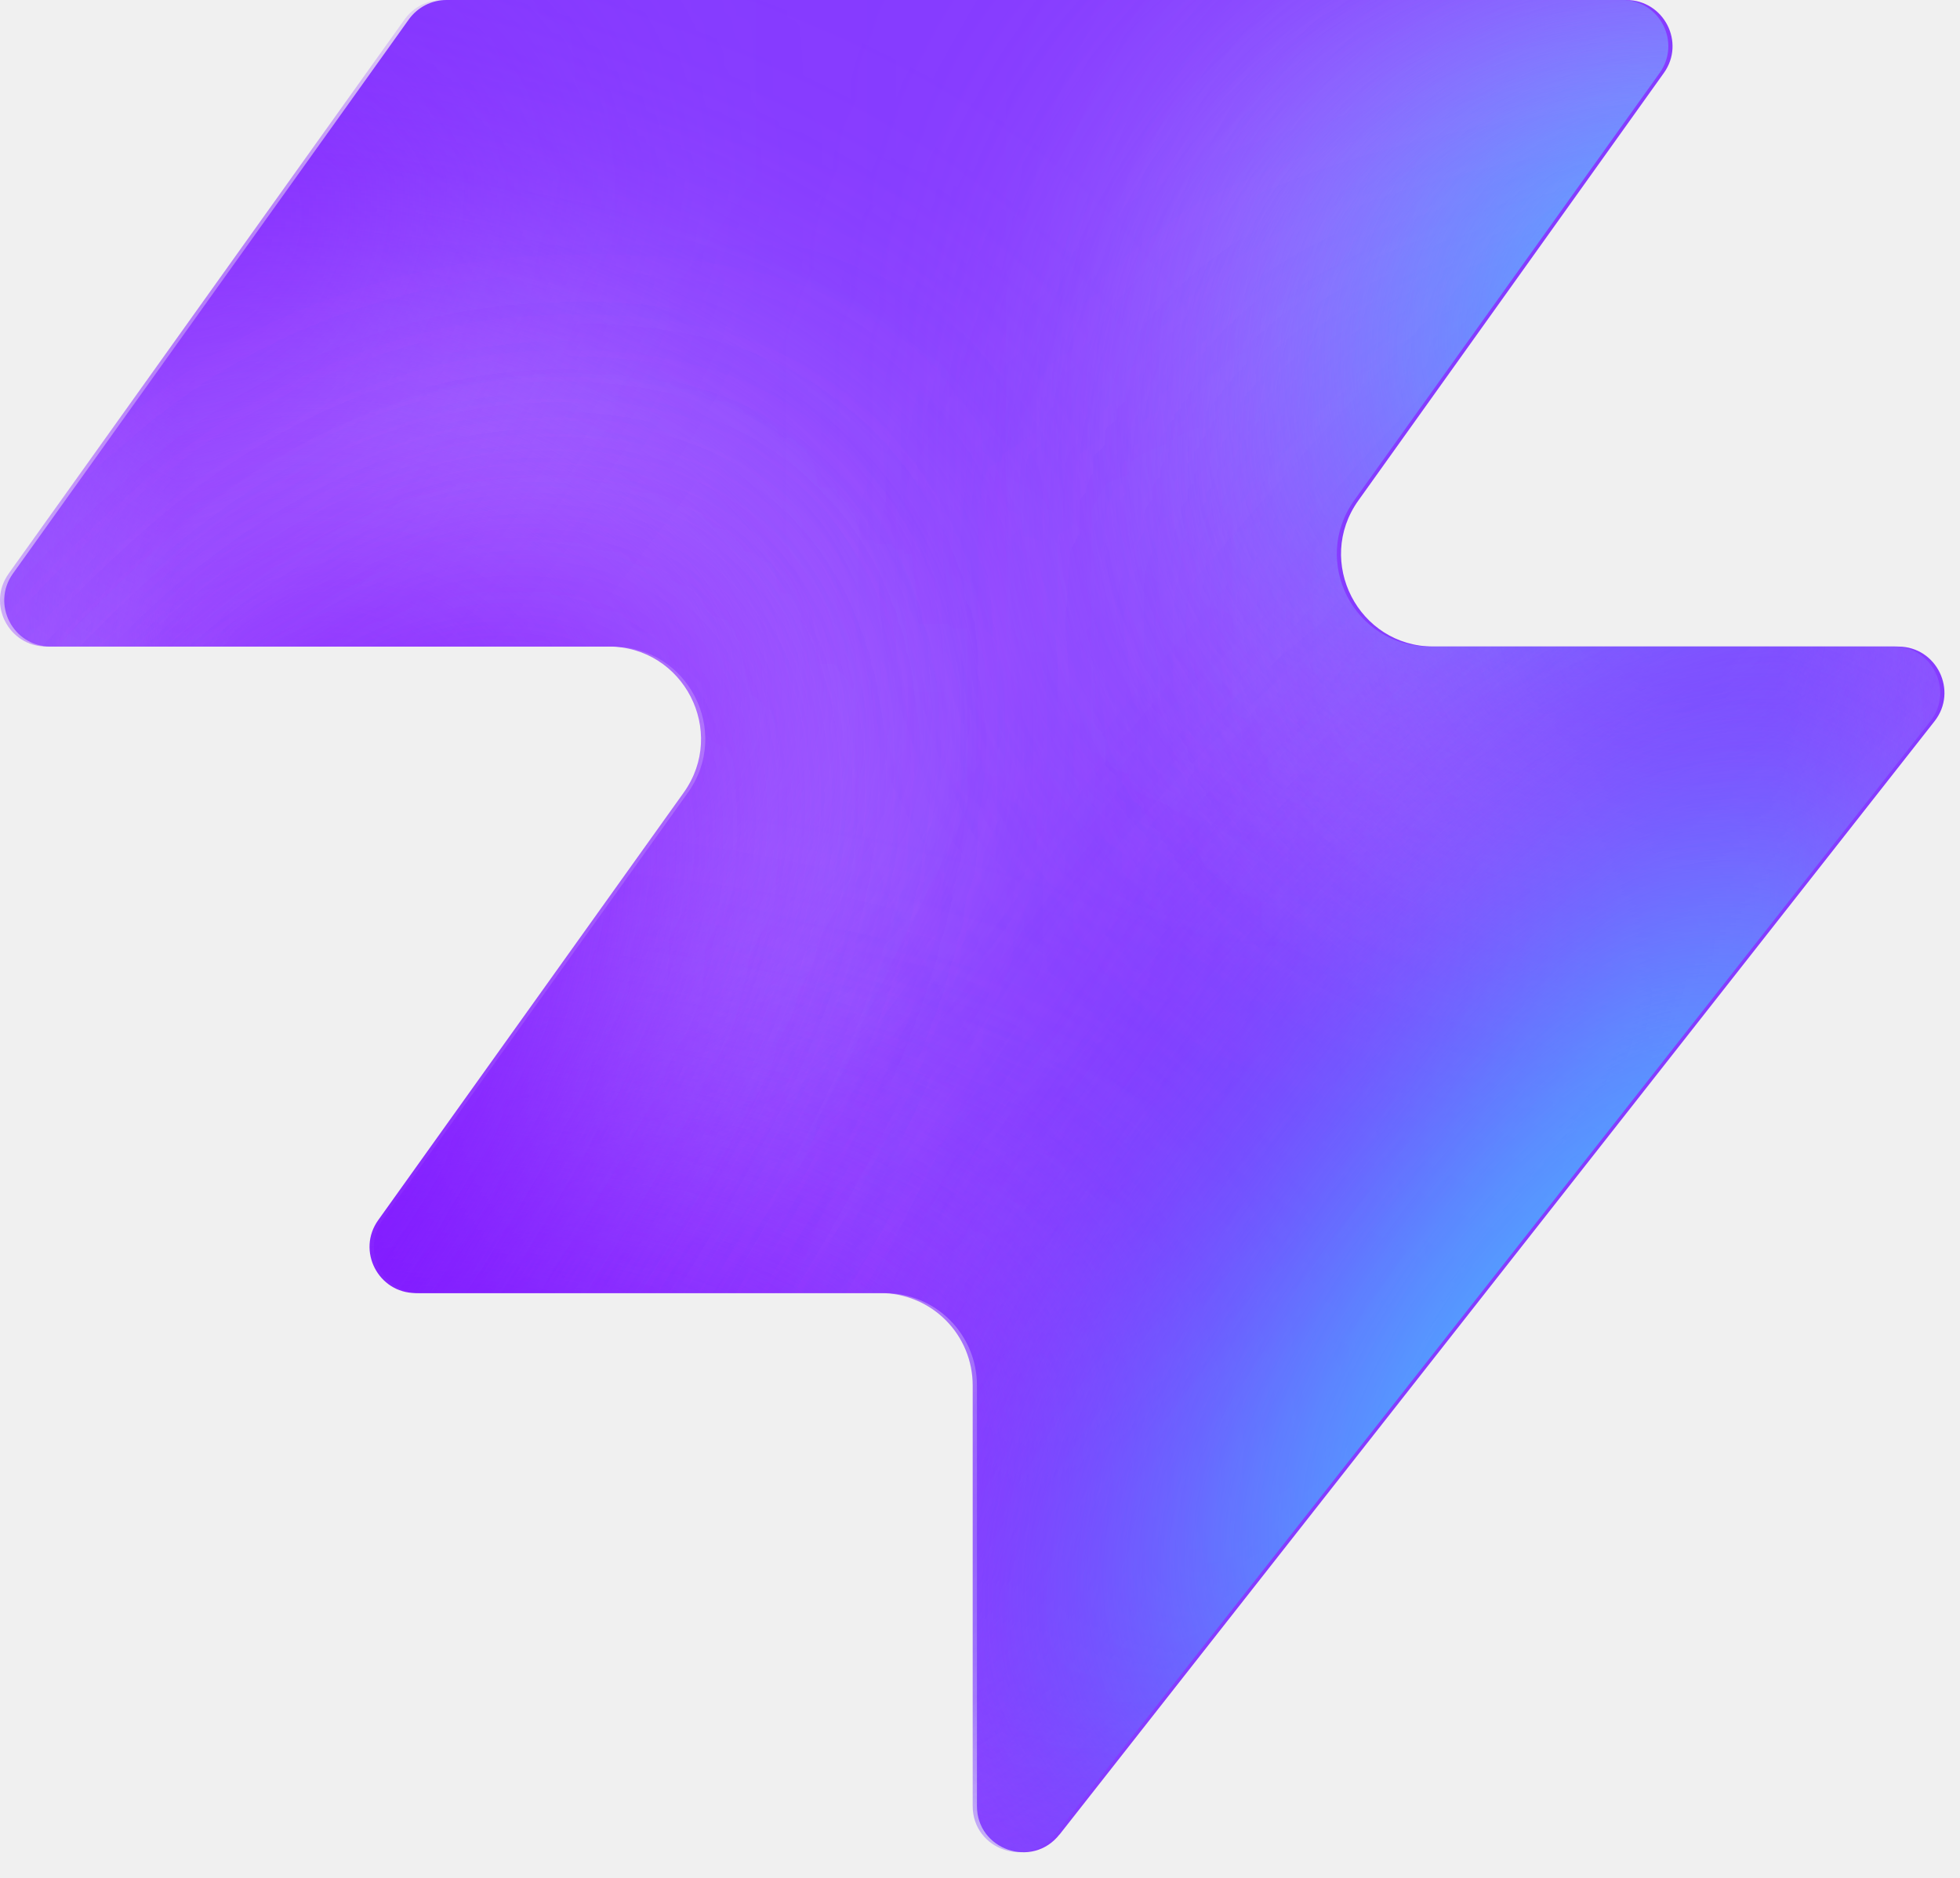
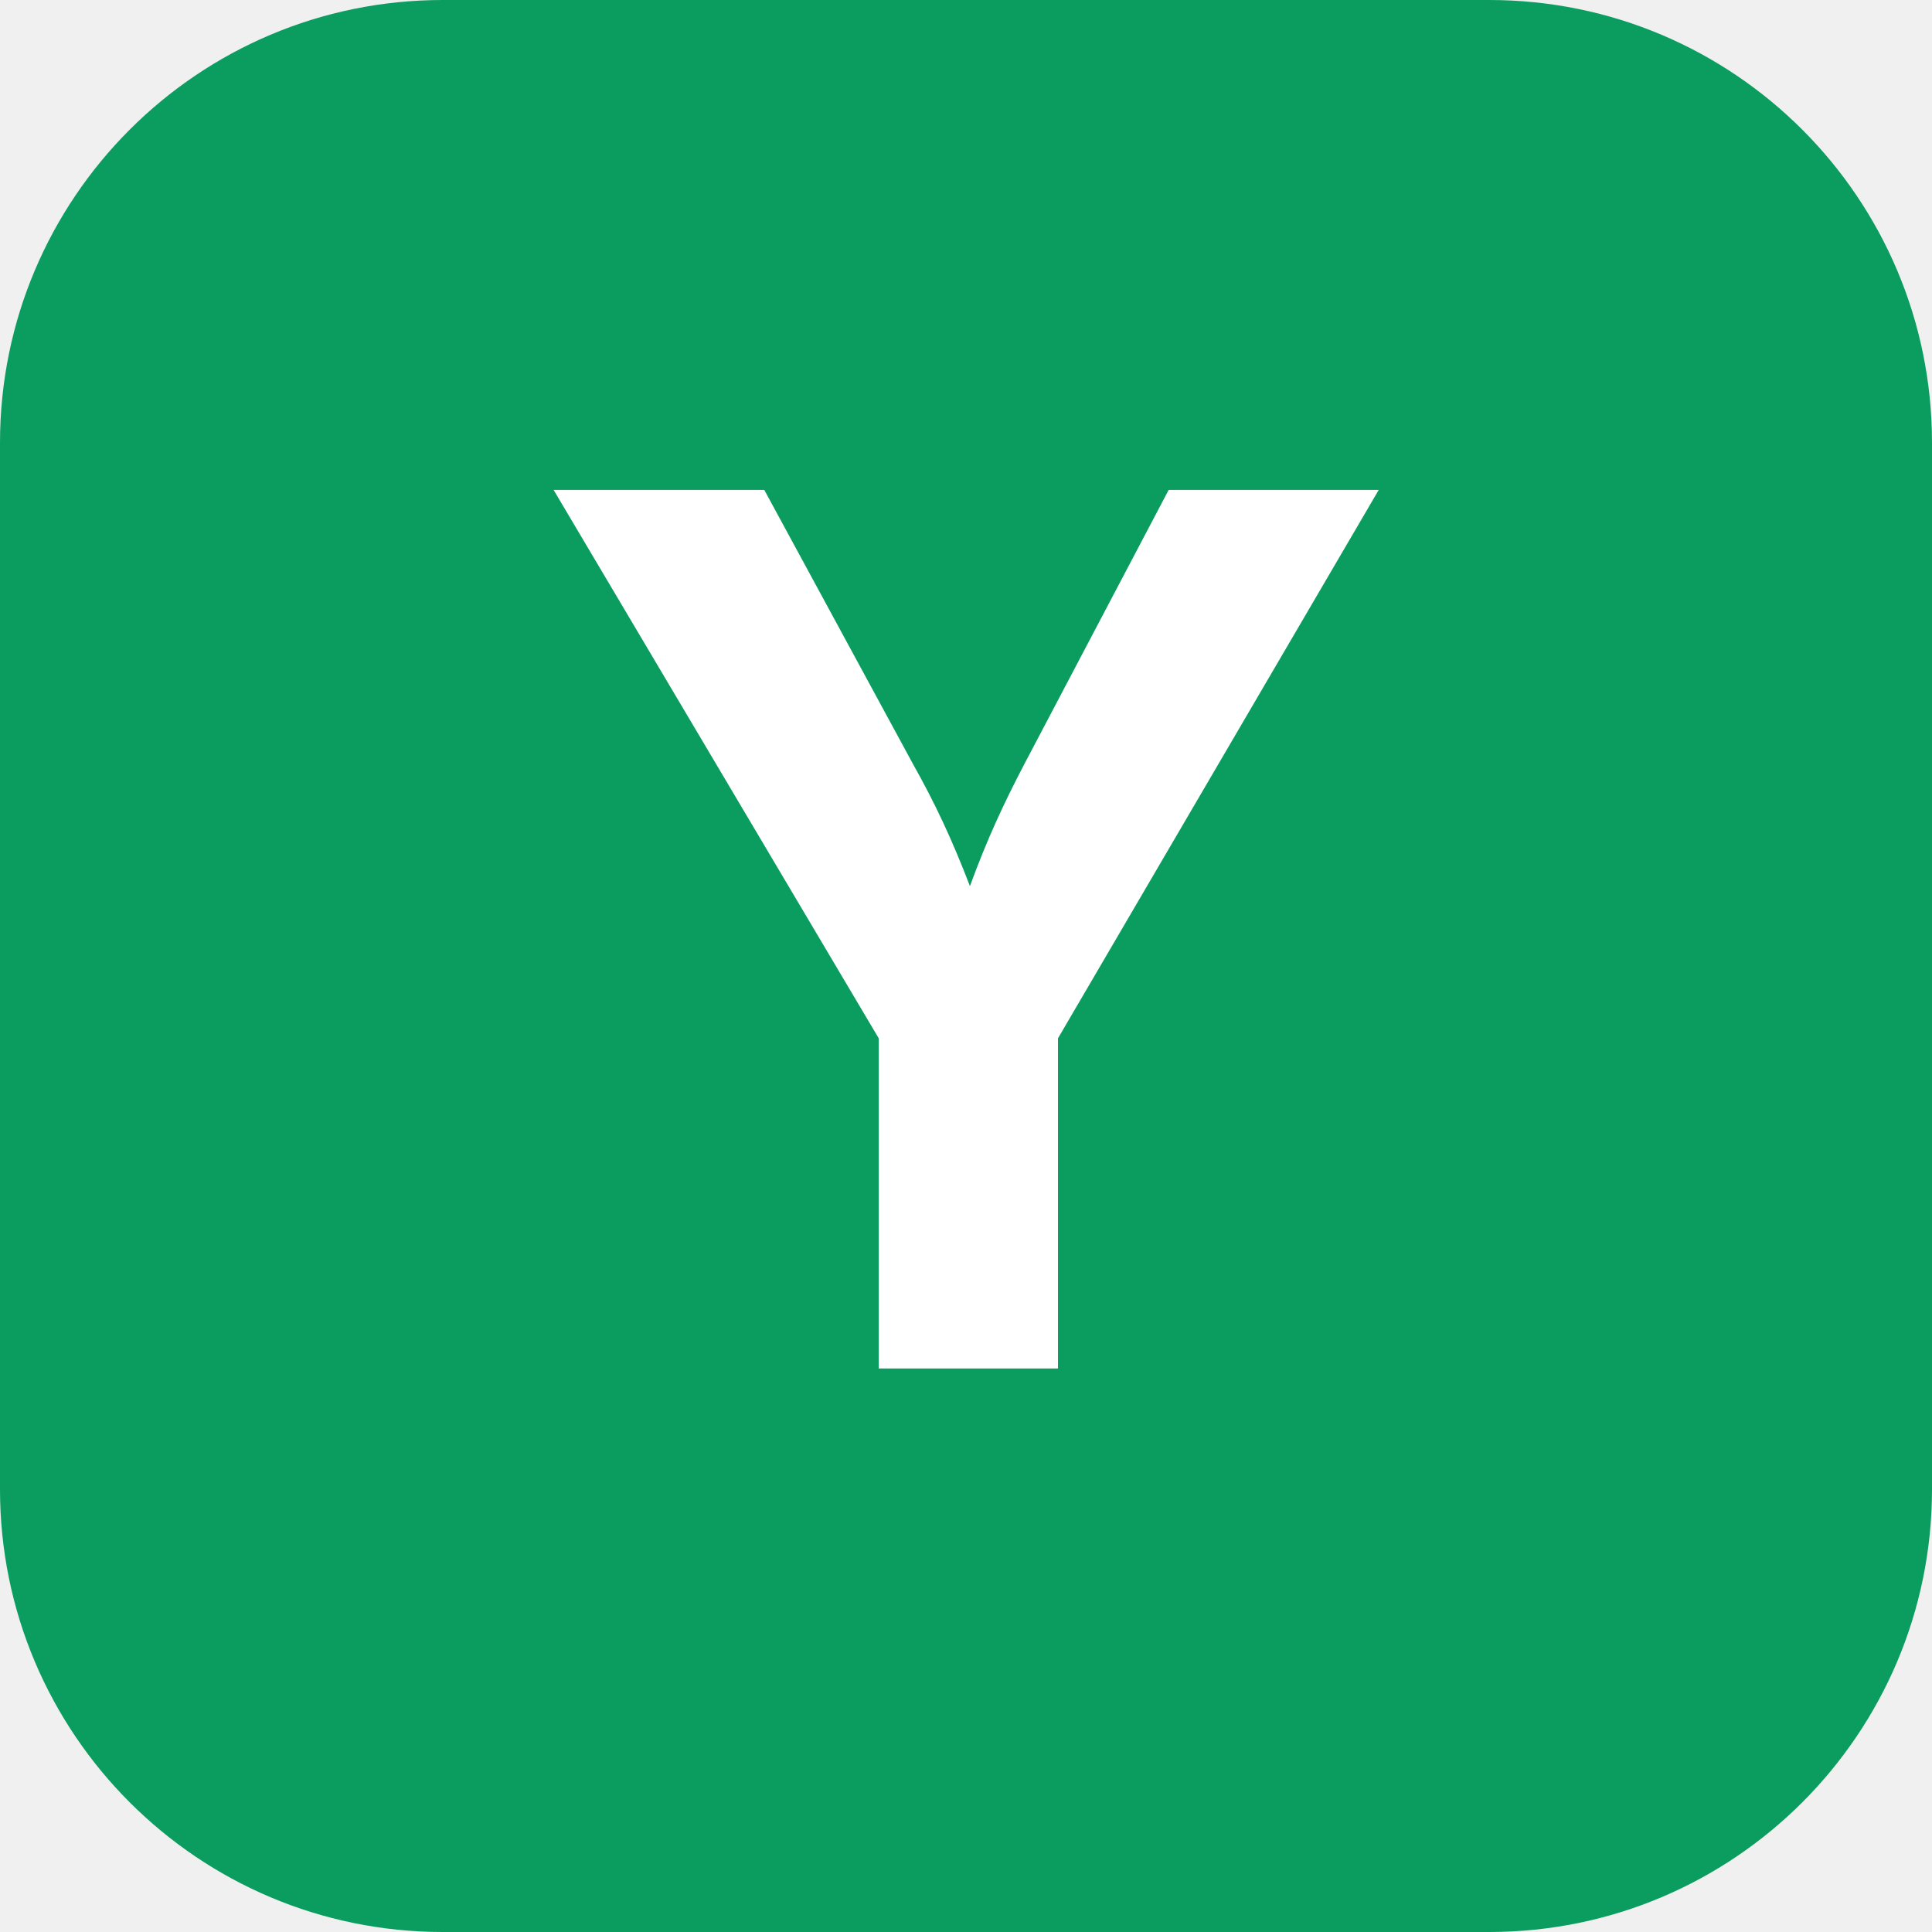
- <svg xmlns="http://www.w3.org/2000/svg" width="48" height="46" fill="none" viewBox="0 0 48 46">
-   <path fill="#863bff" d="M25.946 44.938c-.664.845-2.021.375-2.021-.698V33.937a2.26 2.26 0 0 0-2.262-2.262H10.287c-.92 0-1.456-1.04-.92-1.788l7.48-10.471c1.07-1.497 0-3.578-1.842-3.578H1.237c-.92 0-1.456-1.04-.92-1.788L10.013.474c.214-.297.556-.474.92-.474h28.894c.92 0 1.456 1.04.92 1.788l-7.48 10.471c-1.07 1.498 0 3.579 1.842 3.579h11.377c.943 0 1.473 1.088.89 1.83L25.947 44.94z" style="fill:#863bff;fill:color(display-p3 .525 .23 1);fill-opacity:1" />
-   <mask id="a" width="48" height="46" x="0" y="0" maskUnits="userSpaceOnUse" style="mask-type:alpha">
-     <path fill="#000" d="M25.842 44.938c-.664.844-2.021.375-2.021-.698V33.937a2.26 2.26 0 0 0-2.262-2.262H10.183c-.92 0-1.456-1.04-.92-1.788l7.48-10.471c1.07-1.498 0-3.579-1.842-3.579H1.133c-.92 0-1.456-1.04-.92-1.787L9.91.473c.214-.297.556-.474.92-.474h28.894c.92 0 1.456 1.04.92 1.788l-7.48 10.471c-1.07 1.498 0 3.578 1.842 3.578h11.377c.943 0 1.473 1.088.89 1.832L25.843 44.94z" style="fill:#000;fill-opacity:1" />
-   </mask>
-   <g mask="url(#a)">
-     <g filter="url(#b)">
-       <ellipse cx="5.508" cy="14.704" fill="#ede6ff" rx="5.508" ry="14.704" style="fill:#ede6ff;fill:color(display-p3 .927 .903 1);fill-opacity:1" transform="matrix(.00324 1 1 -.00324 -4.47 31.516)" />
-     </g>
-     <g filter="url(#c)">
-       <ellipse cx="10.399" cy="29.851" fill="#ede6ff" rx="10.399" ry="29.851" style="fill:#ede6ff;fill:color(display-p3 .927 .903 1);fill-opacity:1" transform="matrix(.00324 1 1 -.00324 -39.328 7.883)" />
-     </g>
-     <g filter="url(#d)">
-       <ellipse cx="5.508" cy="30.487" fill="#7e14ff" rx="5.508" ry="30.487" style="fill:#7e14ff;fill:color(display-p3 .492 .077 1);fill-opacity:1" transform="rotate(89.814 -25.913 -14.639)scale(1 -1)" />
-     </g>
-     <g filter="url(#e)">
-       <ellipse cx="5.508" cy="30.599" fill="#7e14ff" rx="5.508" ry="30.599" style="fill:#7e14ff;fill:color(display-p3 .492 .077 1);fill-opacity:1" transform="rotate(89.814 -32.644 -3.334)scale(1 -1)" />
-     </g>
-     <g filter="url(#f)">
-       <ellipse cx="5.508" cy="30.599" fill="#7e14ff" rx="5.508" ry="30.599" style="fill:#7e14ff;fill:color(display-p3 .492 .077 1);fill-opacity:1" transform="matrix(.00324 1 1 -.00324 -34.34 30.47)" />
-     </g>
-     <g filter="url(#g)">
-       <ellipse cx="14.072" cy="22.078" fill="#ede6ff" rx="14.072" ry="22.078" style="fill:#ede6ff;fill:color(display-p3 .927 .903 1);fill-opacity:1" transform="rotate(93.35 24.506 48.493)scale(-1 1)" />
-     </g>
-     <g filter="url(#h)">
-       <ellipse cx="3.47" cy="21.501" fill="#7e14ff" rx="3.47" ry="21.501" style="fill:#7e14ff;fill:color(display-p3 .492 .077 1);fill-opacity:1" transform="rotate(89.009 28.708 47.59)scale(-1 1)" />
-     </g>
-     <g filter="url(#i)">
-       <ellipse cx="3.47" cy="21.501" fill="#7e14ff" rx="3.47" ry="21.501" style="fill:#7e14ff;fill:color(display-p3 .492 .077 1);fill-opacity:1" transform="rotate(89.009 28.708 47.59)scale(-1 1)" />
-     </g>
-     <g filter="url(#j)">
-       <ellipse cx=".387" cy="8.972" fill="#7e14ff" rx="4.407" ry="29.108" style="fill:#7e14ff;fill:color(display-p3 .492 .077 1);fill-opacity:1" transform="rotate(39.51 .387 8.972)" />
-     </g>
-     <g filter="url(#k)">
-       <ellipse cx="47.523" cy="-6.092" fill="#7e14ff" rx="4.407" ry="29.108" style="fill:#7e14ff;fill:color(display-p3 .492 .077 1);fill-opacity:1" transform="rotate(37.892 47.523 -6.092)" />
-     </g>
-     <g filter="url(#l)">
-       <ellipse cx="41.412" cy="6.333" fill="#47bfff" rx="5.971" ry="9.665" style="fill:#47bfff;fill:color(display-p3 .28 .748 1);fill-opacity:1" transform="rotate(37.892 41.412 6.333)" />
-     </g>
-     <g filter="url(#m)">
-       <ellipse cx="-1.879" cy="38.332" fill="#7e14ff" rx="4.407" ry="29.108" style="fill:#7e14ff;fill:color(display-p3 .492 .077 1);fill-opacity:1" transform="rotate(37.892 -1.88 38.332)" />
-     </g>
-     <g filter="url(#n)">
-       <ellipse cx="-1.879" cy="38.332" fill="#7e14ff" rx="4.407" ry="29.108" style="fill:#7e14ff;fill:color(display-p3 .492 .077 1);fill-opacity:1" transform="rotate(37.892 -1.88 38.332)" />
-     </g>
-     <g filter="url(#o)">
-       <ellipse cx="35.651" cy="29.907" fill="#7e14ff" rx="4.407" ry="29.108" style="fill:#7e14ff;fill:color(display-p3 .492 .077 1);fill-opacity:1" transform="rotate(37.892 35.651 29.907)" />
-     </g>
-     <g filter="url(#p)">
-       <ellipse cx="38.418" cy="32.4" fill="#47bfff" rx="5.971" ry="15.297" style="fill:#47bfff;fill:color(display-p3 .28 .748 1);fill-opacity:1" transform="rotate(37.892 38.418 32.4)" />
-     </g>
-   </g>
-   <defs>
-     <filter id="b" width="60.045" height="41.654" x="-19.77" y="16.149" color-interpolation-filters="sRGB" filterUnits="userSpaceOnUse">
-       <feFlood flood-opacity="0" result="BackgroundImageFix" />
-       <feBlend in="SourceGraphic" in2="BackgroundImageFix" result="shape" />
-       <feGaussianBlur result="effect1_foregroundBlur_2002_17158" stdDeviation="7.659" />
-     </filter>
-     <filter id="c" width="90.34" height="51.437" x="-54.613" y="-7.533" color-interpolation-filters="sRGB" filterUnits="userSpaceOnUse">
-       <feFlood flood-opacity="0" result="BackgroundImageFix" />
-       <feBlend in="SourceGraphic" in2="BackgroundImageFix" result="shape" />
-       <feGaussianBlur result="effect1_foregroundBlur_2002_17158" stdDeviation="7.659" />
-     </filter>
-     <filter id="d" width="79.355" height="29.4" x="-49.64" y="2.03" color-interpolation-filters="sRGB" filterUnits="userSpaceOnUse">
-       <feFlood flood-opacity="0" result="BackgroundImageFix" />
-       <feBlend in="SourceGraphic" in2="BackgroundImageFix" result="shape" />
-       <feGaussianBlur result="effect1_foregroundBlur_2002_17158" stdDeviation="4.596" />
-     </filter>
-     <filter id="e" width="79.579" height="29.4" x="-45.045" y="20.029" color-interpolation-filters="sRGB" filterUnits="userSpaceOnUse">
-       <feFlood flood-opacity="0" result="BackgroundImageFix" />
-       <feBlend in="SourceGraphic" in2="BackgroundImageFix" result="shape" />
-       <feGaussianBlur result="effect1_foregroundBlur_2002_17158" stdDeviation="4.596" />
-     </filter>
-     <filter id="f" width="79.579" height="29.4" x="-43.513" y="21.178" color-interpolation-filters="sRGB" filterUnits="userSpaceOnUse">
-       <feFlood flood-opacity="0" result="BackgroundImageFix" />
-       <feBlend in="SourceGraphic" in2="BackgroundImageFix" result="shape" />
-       <feGaussianBlur result="effect1_foregroundBlur_2002_17158" stdDeviation="4.596" />
-     </filter>
-     <filter id="g" width="74.749" height="58.852" x="15.756" y="-17.901" color-interpolation-filters="sRGB" filterUnits="userSpaceOnUse">
-       <feFlood flood-opacity="0" result="BackgroundImageFix" />
-       <feBlend in="SourceGraphic" in2="BackgroundImageFix" result="shape" />
-       <feGaussianBlur result="effect1_foregroundBlur_2002_17158" stdDeviation="7.659" />
-     </filter>
-     <filter id="h" width="61.377" height="25.362" x="23.548" y="2.284" color-interpolation-filters="sRGB" filterUnits="userSpaceOnUse">
-       <feFlood flood-opacity="0" result="BackgroundImageFix" />
-       <feBlend in="SourceGraphic" in2="BackgroundImageFix" result="shape" />
-       <feGaussianBlur result="effect1_foregroundBlur_2002_17158" stdDeviation="4.596" />
-     </filter>
-     <filter id="i" width="61.377" height="25.362" x="23.548" y="2.284" color-interpolation-filters="sRGB" filterUnits="userSpaceOnUse">
-       <feFlood flood-opacity="0" result="BackgroundImageFix" />
-       <feBlend in="SourceGraphic" in2="BackgroundImageFix" result="shape" />
-       <feGaussianBlur result="effect1_foregroundBlur_2002_17158" stdDeviation="4.596" />
-     </filter>
-     <filter id="j" width="56.045" height="63.649" x="-27.636" y="-22.853" color-interpolation-filters="sRGB" filterUnits="userSpaceOnUse">
-       <feFlood flood-opacity="0" result="BackgroundImageFix" />
-       <feBlend in="SourceGraphic" in2="BackgroundImageFix" result="shape" />
-       <feGaussianBlur result="effect1_foregroundBlur_2002_17158" stdDeviation="4.596" />
-     </filter>
-     <filter id="k" width="54.814" height="64.646" x="20.116" y="-38.415" color-interpolation-filters="sRGB" filterUnits="userSpaceOnUse">
-       <feFlood flood-opacity="0" result="BackgroundImageFix" />
-       <feBlend in="SourceGraphic" in2="BackgroundImageFix" result="shape" />
-       <feGaussianBlur result="effect1_foregroundBlur_2002_17158" stdDeviation="4.596" />
-     </filter>
-     <filter id="l" width="33.541" height="35.313" x="24.641" y="-11.323" color-interpolation-filters="sRGB" filterUnits="userSpaceOnUse">
-       <feFlood flood-opacity="0" result="BackgroundImageFix" />
-       <feBlend in="SourceGraphic" in2="BackgroundImageFix" result="shape" />
-       <feGaussianBlur result="effect1_foregroundBlur_2002_17158" stdDeviation="4.596" />
-     </filter>
-     <filter id="m" width="54.814" height="64.646" x="-29.286" y="6.009" color-interpolation-filters="sRGB" filterUnits="userSpaceOnUse">
-       <feFlood flood-opacity="0" result="BackgroundImageFix" />
-       <feBlend in="SourceGraphic" in2="BackgroundImageFix" result="shape" />
-       <feGaussianBlur result="effect1_foregroundBlur_2002_17158" stdDeviation="4.596" />
-     </filter>
-     <filter id="n" width="54.814" height="64.646" x="-29.286" y="6.009" color-interpolation-filters="sRGB" filterUnits="userSpaceOnUse">
-       <feFlood flood-opacity="0" result="BackgroundImageFix" />
-       <feBlend in="SourceGraphic" in2="BackgroundImageFix" result="shape" />
-       <feGaussianBlur result="effect1_foregroundBlur_2002_17158" stdDeviation="4.596" />
-     </filter>
-     <filter id="o" width="54.814" height="64.646" x="8.244" y="-2.416" color-interpolation-filters="sRGB" filterUnits="userSpaceOnUse">
-       <feFlood flood-opacity="0" result="BackgroundImageFix" />
-       <feBlend in="SourceGraphic" in2="BackgroundImageFix" result="shape" />
-       <feGaussianBlur result="effect1_foregroundBlur_2002_17158" stdDeviation="4.596" />
-     </filter>
-     <filter id="p" width="39.409" height="43.623" x="18.713" y="10.588" color-interpolation-filters="sRGB" filterUnits="userSpaceOnUse">
-       <feFlood flood-opacity="0" result="BackgroundImageFix" />
-       <feBlend in="SourceGraphic" in2="BackgroundImageFix" result="shape" />
-       <feGaussianBlur result="effect1_foregroundBlur_2002_17158" stdDeviation="4.596" />
-     </filter>
-   </defs>
+ <svg xmlns="http://www.w3.org/2000/svg" width="48" height="48" viewBox="0 0 48 48">
+   <rect width="48" height="48" rx="11" fill="#0a9d5f" />
+   <text x="24" y="34" fill="#ffffff" font-family="Inter, ui-sans-serif, system-ui, sans-serif" font-size="30" font-weight="700" text-anchor="middle">Y</text>
</svg>
